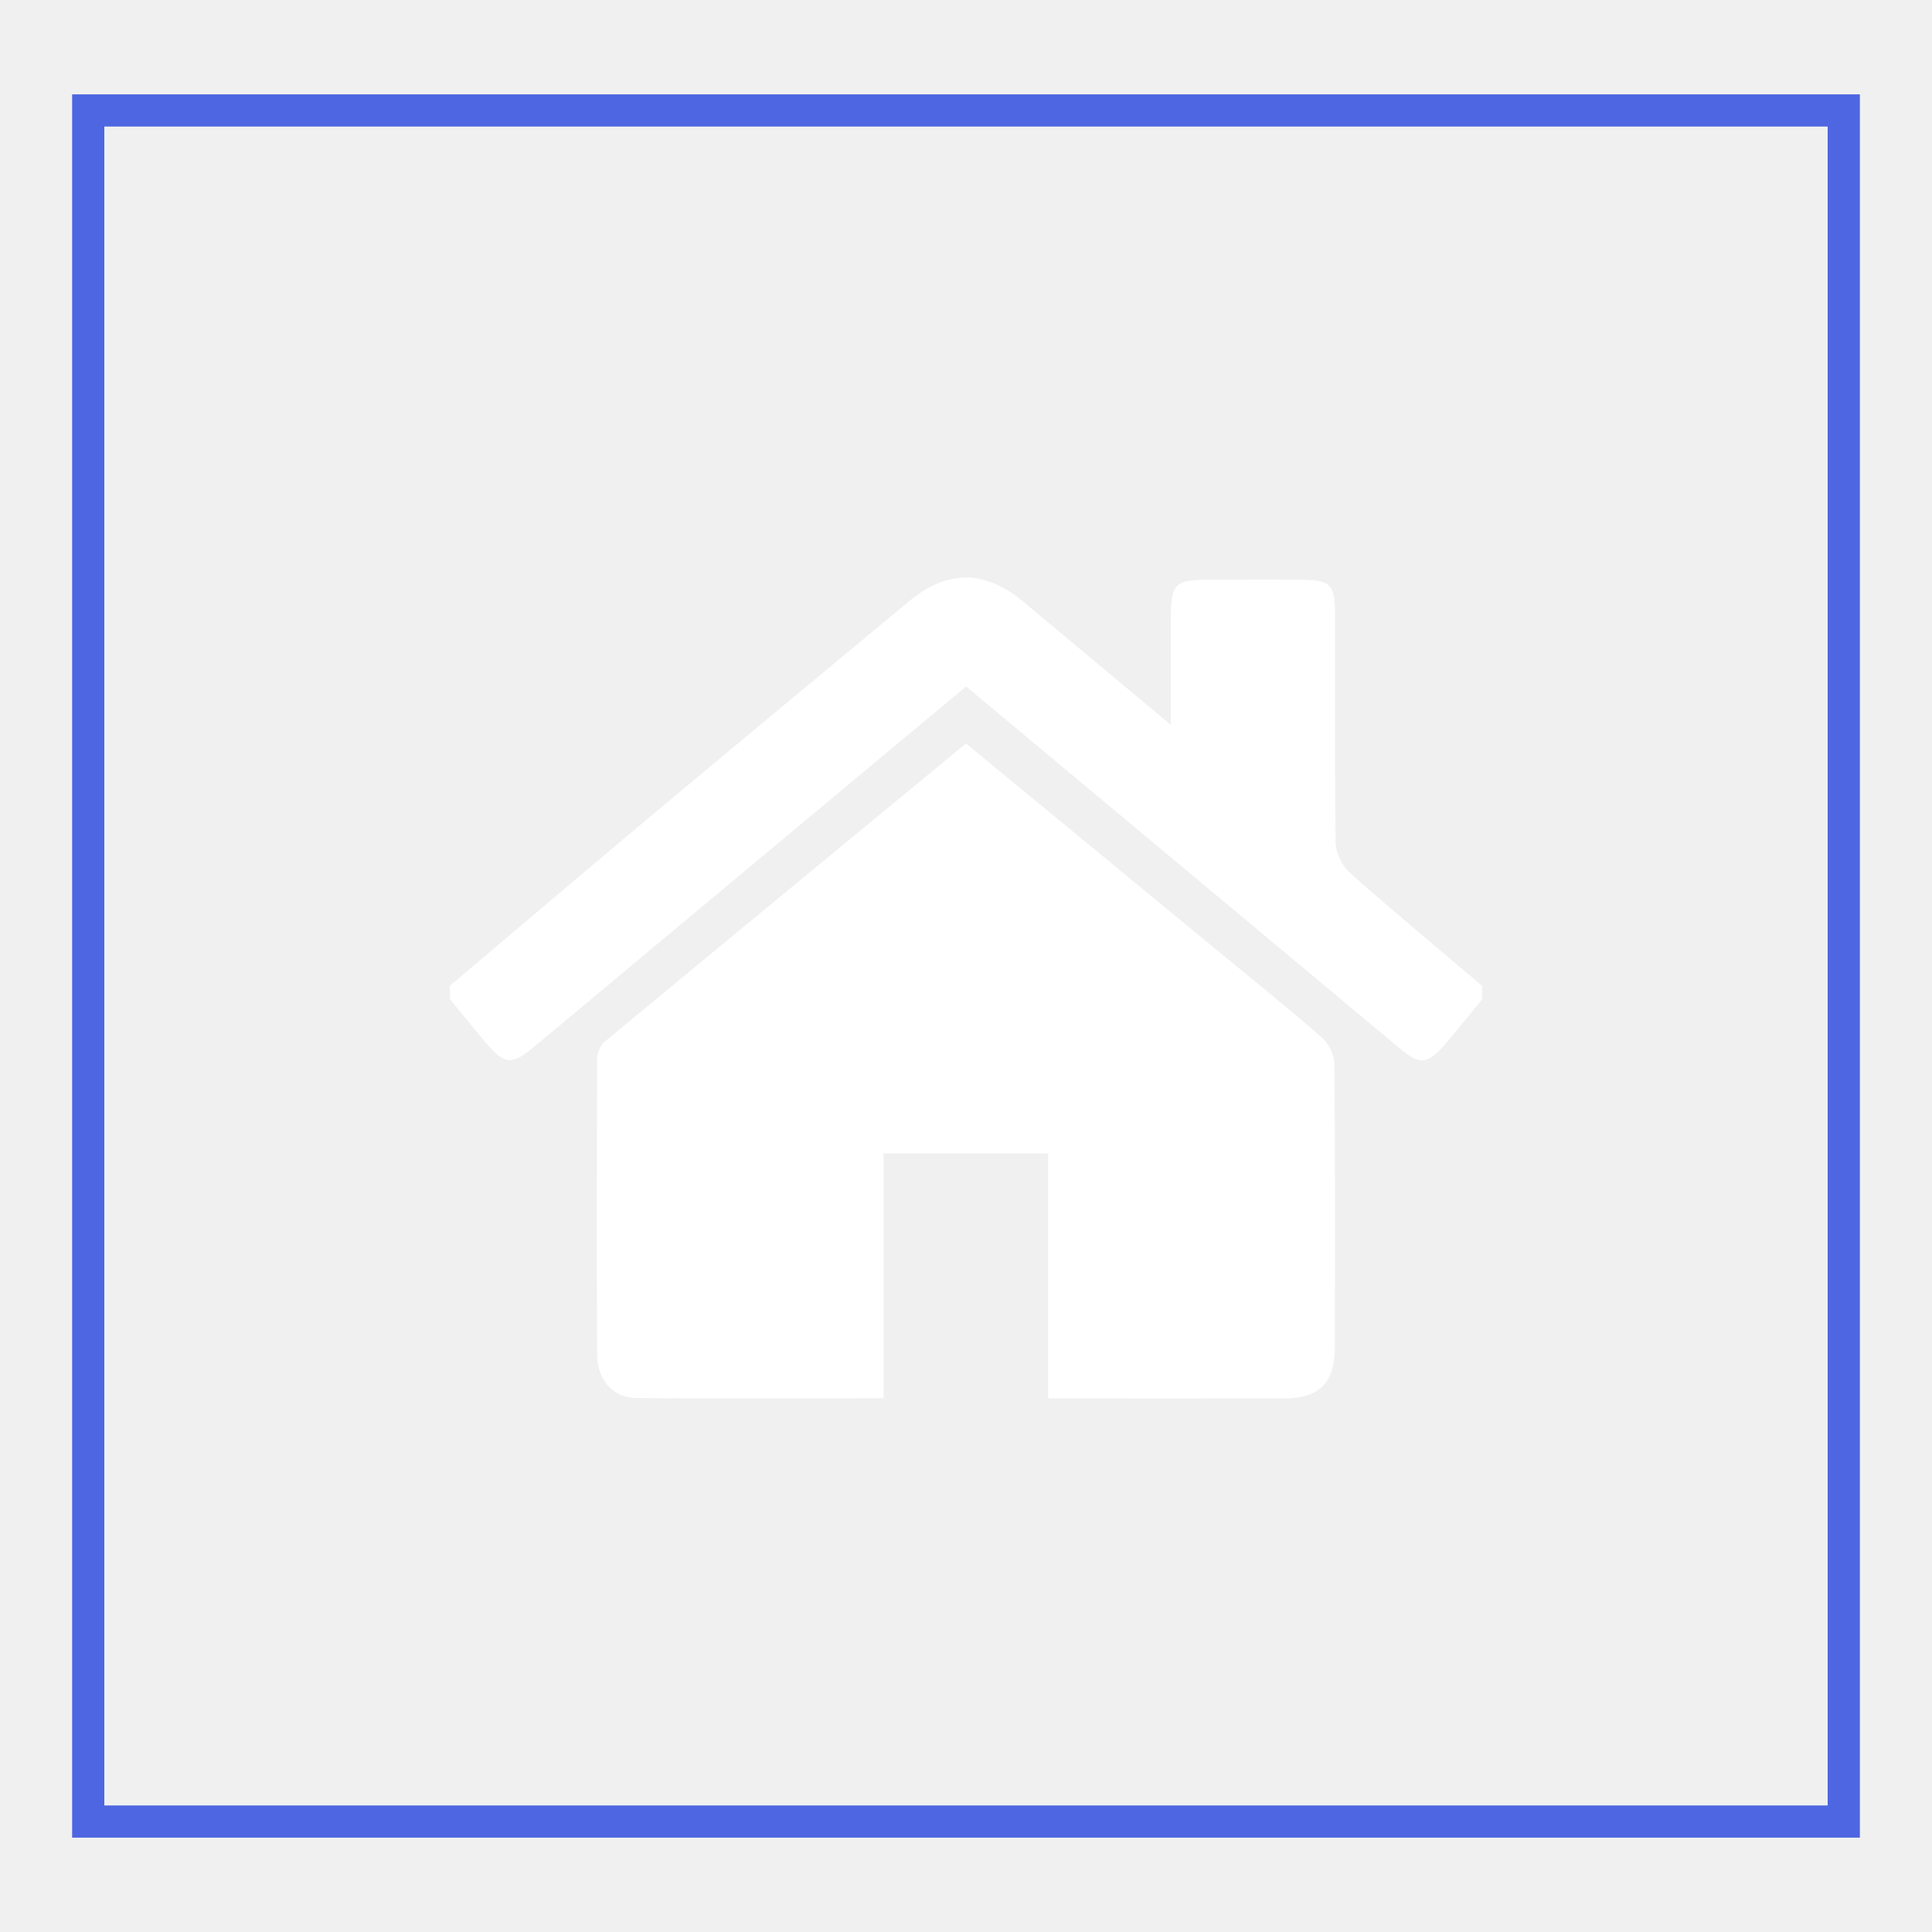
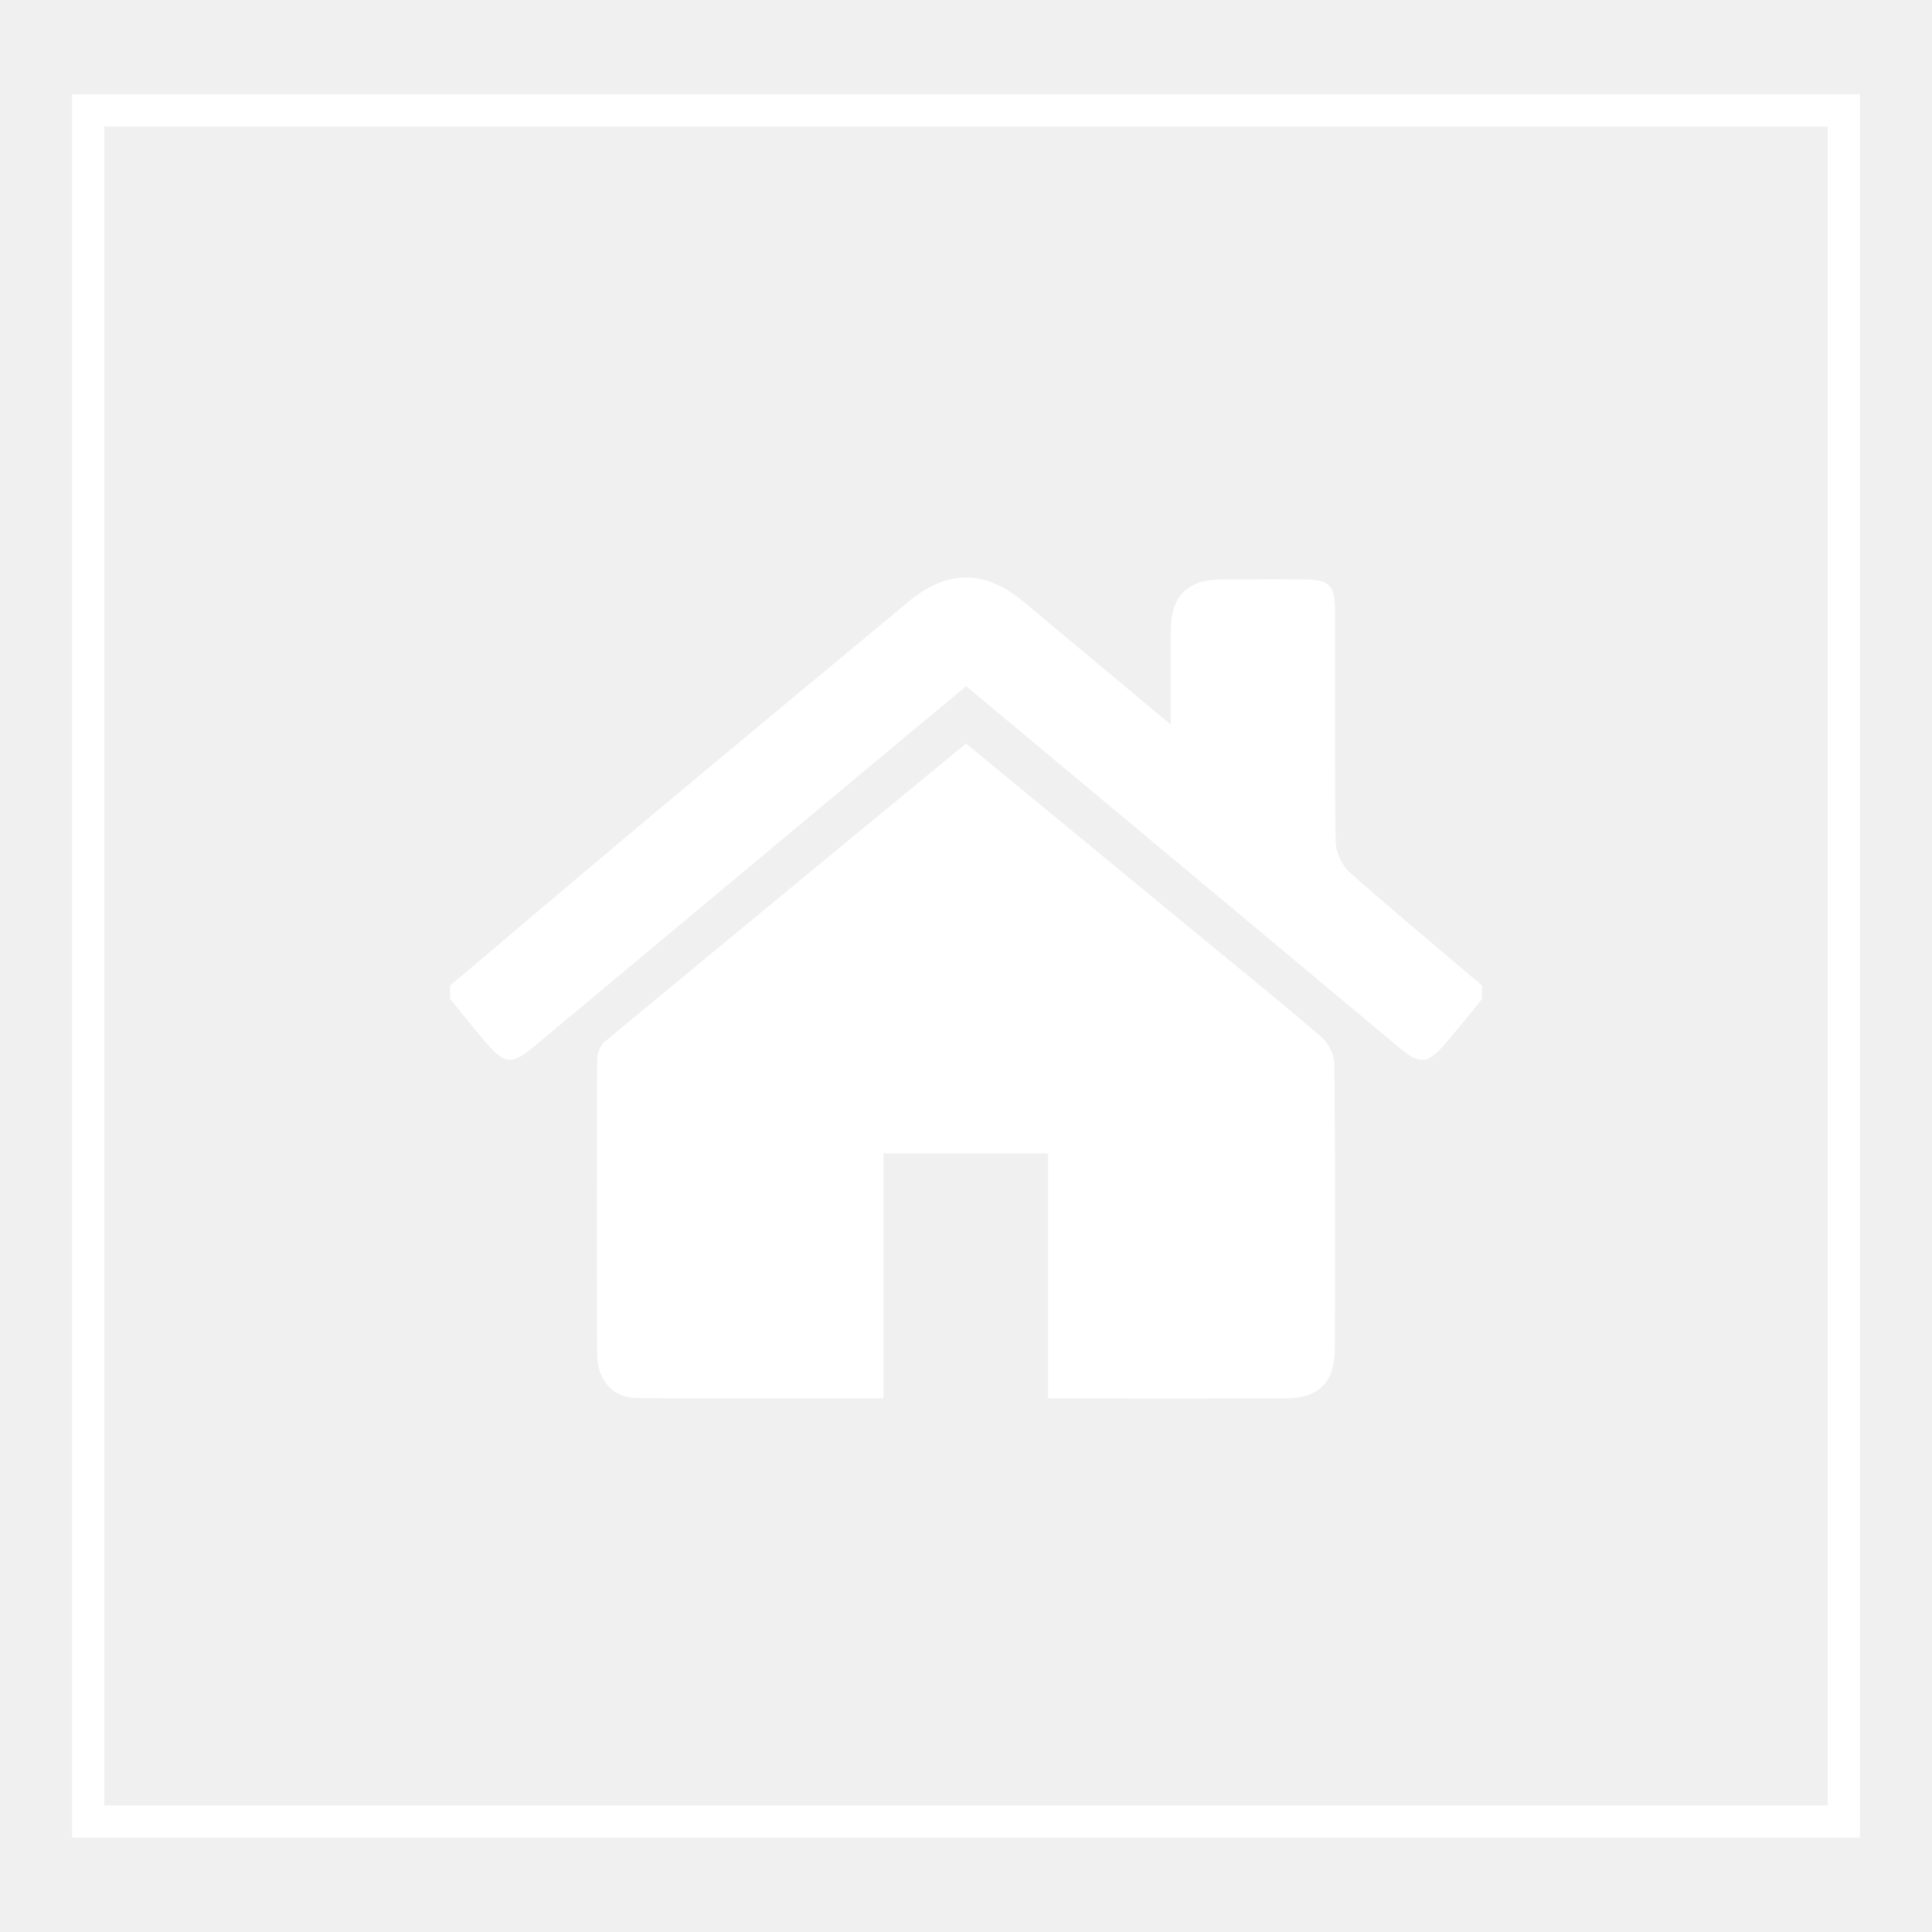
- <svg xmlns="http://www.w3.org/2000/svg" version="1.1" id="Layer_1" x="0px" y="0px" viewBox="0 0 120 120" style="enable-background:new 0 0 120 120;" xml:space="preserve">
-   <style type="text/css">
- 	.st0{fill:#FFFFFF;}
- 	.st1{fill:none;stroke:#4E66E1;stroke-width:2;stroke-miterlimit:10;}
- 	.st2{fill:none;stroke:#4E67E1;stroke-width:2;stroke-miterlimit:10;}
- </style>
+ <svg xmlns="http://www.w3.org/2000/svg" id="Layer_1" version="1.1" viewBox="0 0 120 120">
+   <defs>
+     <style>
+       .st0 {
+         fill: #fff;
+       }
+ 
+       .st1 {
+         fill: none;
+         stroke: #fff;
+         stroke-miterlimit: 10;
+         stroke-width: 2px;
+       }
+     </style>
+   </defs>
  <g>
-     <path class="st0" d="M27.95,61.22c3.95-3.33,7.88-6.68,11.84-10c5.53-4.63,11.08-9.23,16.63-13.84c2.43-2.02,4.74-2.01,7.16,0.01   c2.94,2.46,5.89,4.92,9.14,7.63c0-2.16,0-4.01,0-5.87c0-3.15,0-3.15,3.14-3.15c1.71,0,3.42-0.02,5.13,0.01   c1.6,0.02,1.92,0.34,1.93,1.94c0.01,4.79-0.03,9.59,0.04,14.38c0.01,0.64,0.4,1.45,0.88,1.88c2.69,2.39,5.47,4.69,8.21,7.02   c0,0.28,0,0.57,0,0.85c-0.78,0.95-1.54,1.91-2.35,2.84c-1.03,1.19-1.53,1.22-2.73,0.22c-4.66-3.89-9.32-7.78-13.98-11.67   c-4.29-3.58-8.59-7.16-12.98-10.83c-2.53,2.1-5.03,4.18-7.53,6.27c-6.45,5.38-12.89,10.75-19.33,16.13   c-1.35,1.12-1.79,1.1-2.94-0.23c-0.77-0.9-1.5-1.82-2.25-2.74C27.95,61.79,27.95,61.51,27.95,61.22z" />
-     <path class="st0" d="M60,46.18c5.1,4.2,10.15,8.36,15.2,12.52c2.31,1.9,4.64,3.77,6.89,5.73c0.43,0.37,0.78,1.08,0.79,1.64   c0.06,5.88,0.04,11.77,0.03,17.66c0,2.15-0.99,3.13-3.14,3.13c-4.83,0.01-9.67,0-14.67,0c0-5.12,0-10.13,0-15.22   c-3.46,0-6.76,0-10.22,0c0,5.1,0,10.11,0,15.21c-5.24,0-10.31,0.04-15.38-0.02c-1.44-0.02-2.4-1.14-2.41-2.67   c-0.04-6.12-0.02-12.25,0-18.37c0-0.37,0.19-0.86,0.47-1.09C45.02,58.52,52.49,52.37,60,46.18z" />
+     <path class="st0" d="M27.95,61.22c3.95-3.33,7.88-6.68,11.84-10,5.53-4.63,11.08-9.23,16.63-13.84,2.43-2.02,4.74-2.01,7.16,0,2.94,2.46,5.89,4.92,9.14,7.63v-5.87q0-3.15,3.14-3.15c1.71,0,3.42-.02,5.13,0,1.6.02,1.92.34,1.93,1.94.01,4.79-.03,9.59.04,14.38.01.64.4,1.45.88,1.88,2.69,2.39,5.47,4.69,8.21,7.02v.85c-.78.95-1.54,1.91-2.35,2.84-1.03,1.19-1.53,1.22-2.73.22-4.66-3.89-9.32-7.78-13.98-11.67-4.29-3.58-8.59-7.16-12.98-10.83-2.53,2.1-5.03,4.18-7.53,6.27-6.45,5.38-12.89,10.75-19.33,16.13-1.35,1.12-1.79,1.1-2.94-.23-.77-.9-1.5-1.82-2.25-2.74,0-.28,0-.56,0-.85Z" />
+     <path class="st0" d="M60,46.18c5.1,4.2,10.15,8.36,15.2,12.52,2.31,1.9,4.64,3.77,6.89,5.73.43.37.78,1.08.79,1.64.06,5.88.04,11.77.03,17.66,0,2.15-.99,3.13-3.14,3.13-4.83.01-9.67,0-14.67,0v-15.22h-10.22v15.21c-5.24,0-10.31.04-15.38-.02-1.44-.02-2.4-1.14-2.41-2.67-.04-6.12-.02-12.25,0-18.37,0-.37.19-.86.47-1.09,7.46-6.18,14.93-12.33,22.44-18.52Z" />
  </g>
-   <rect x="5.48" y="6.86" class="st1" width="109.04" height="106.28" />
+   <rect class="st1" x="5.48" y="6.86" width="109.04" height="106.28" />
</svg>
